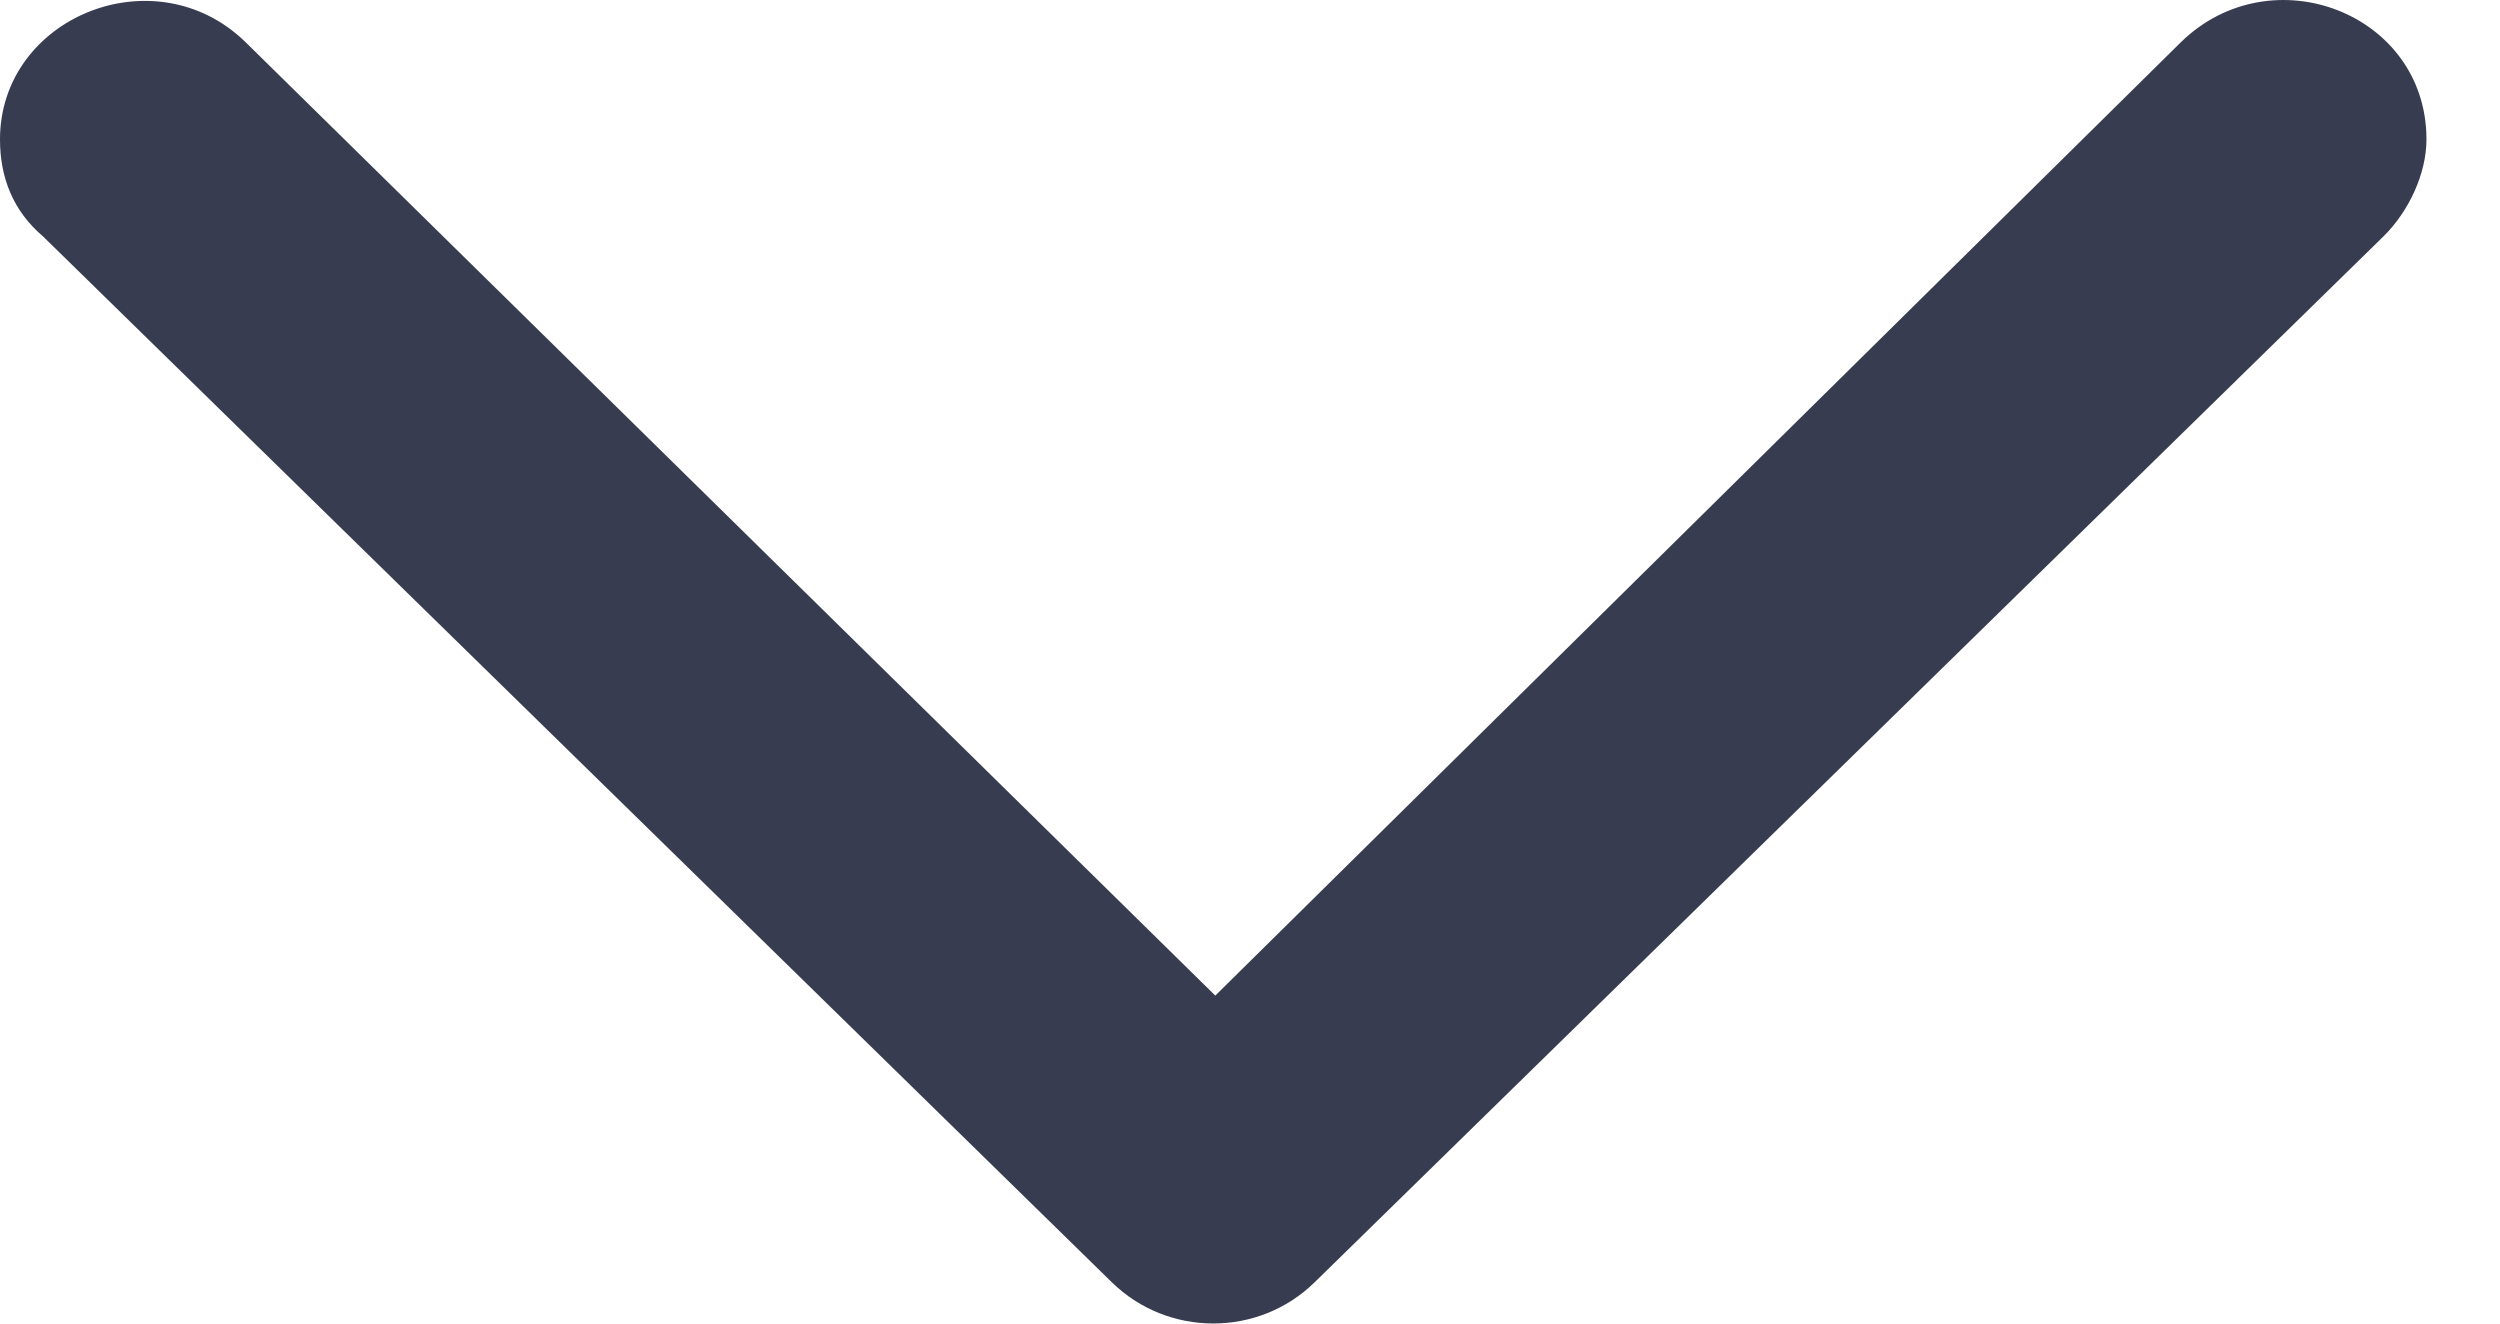
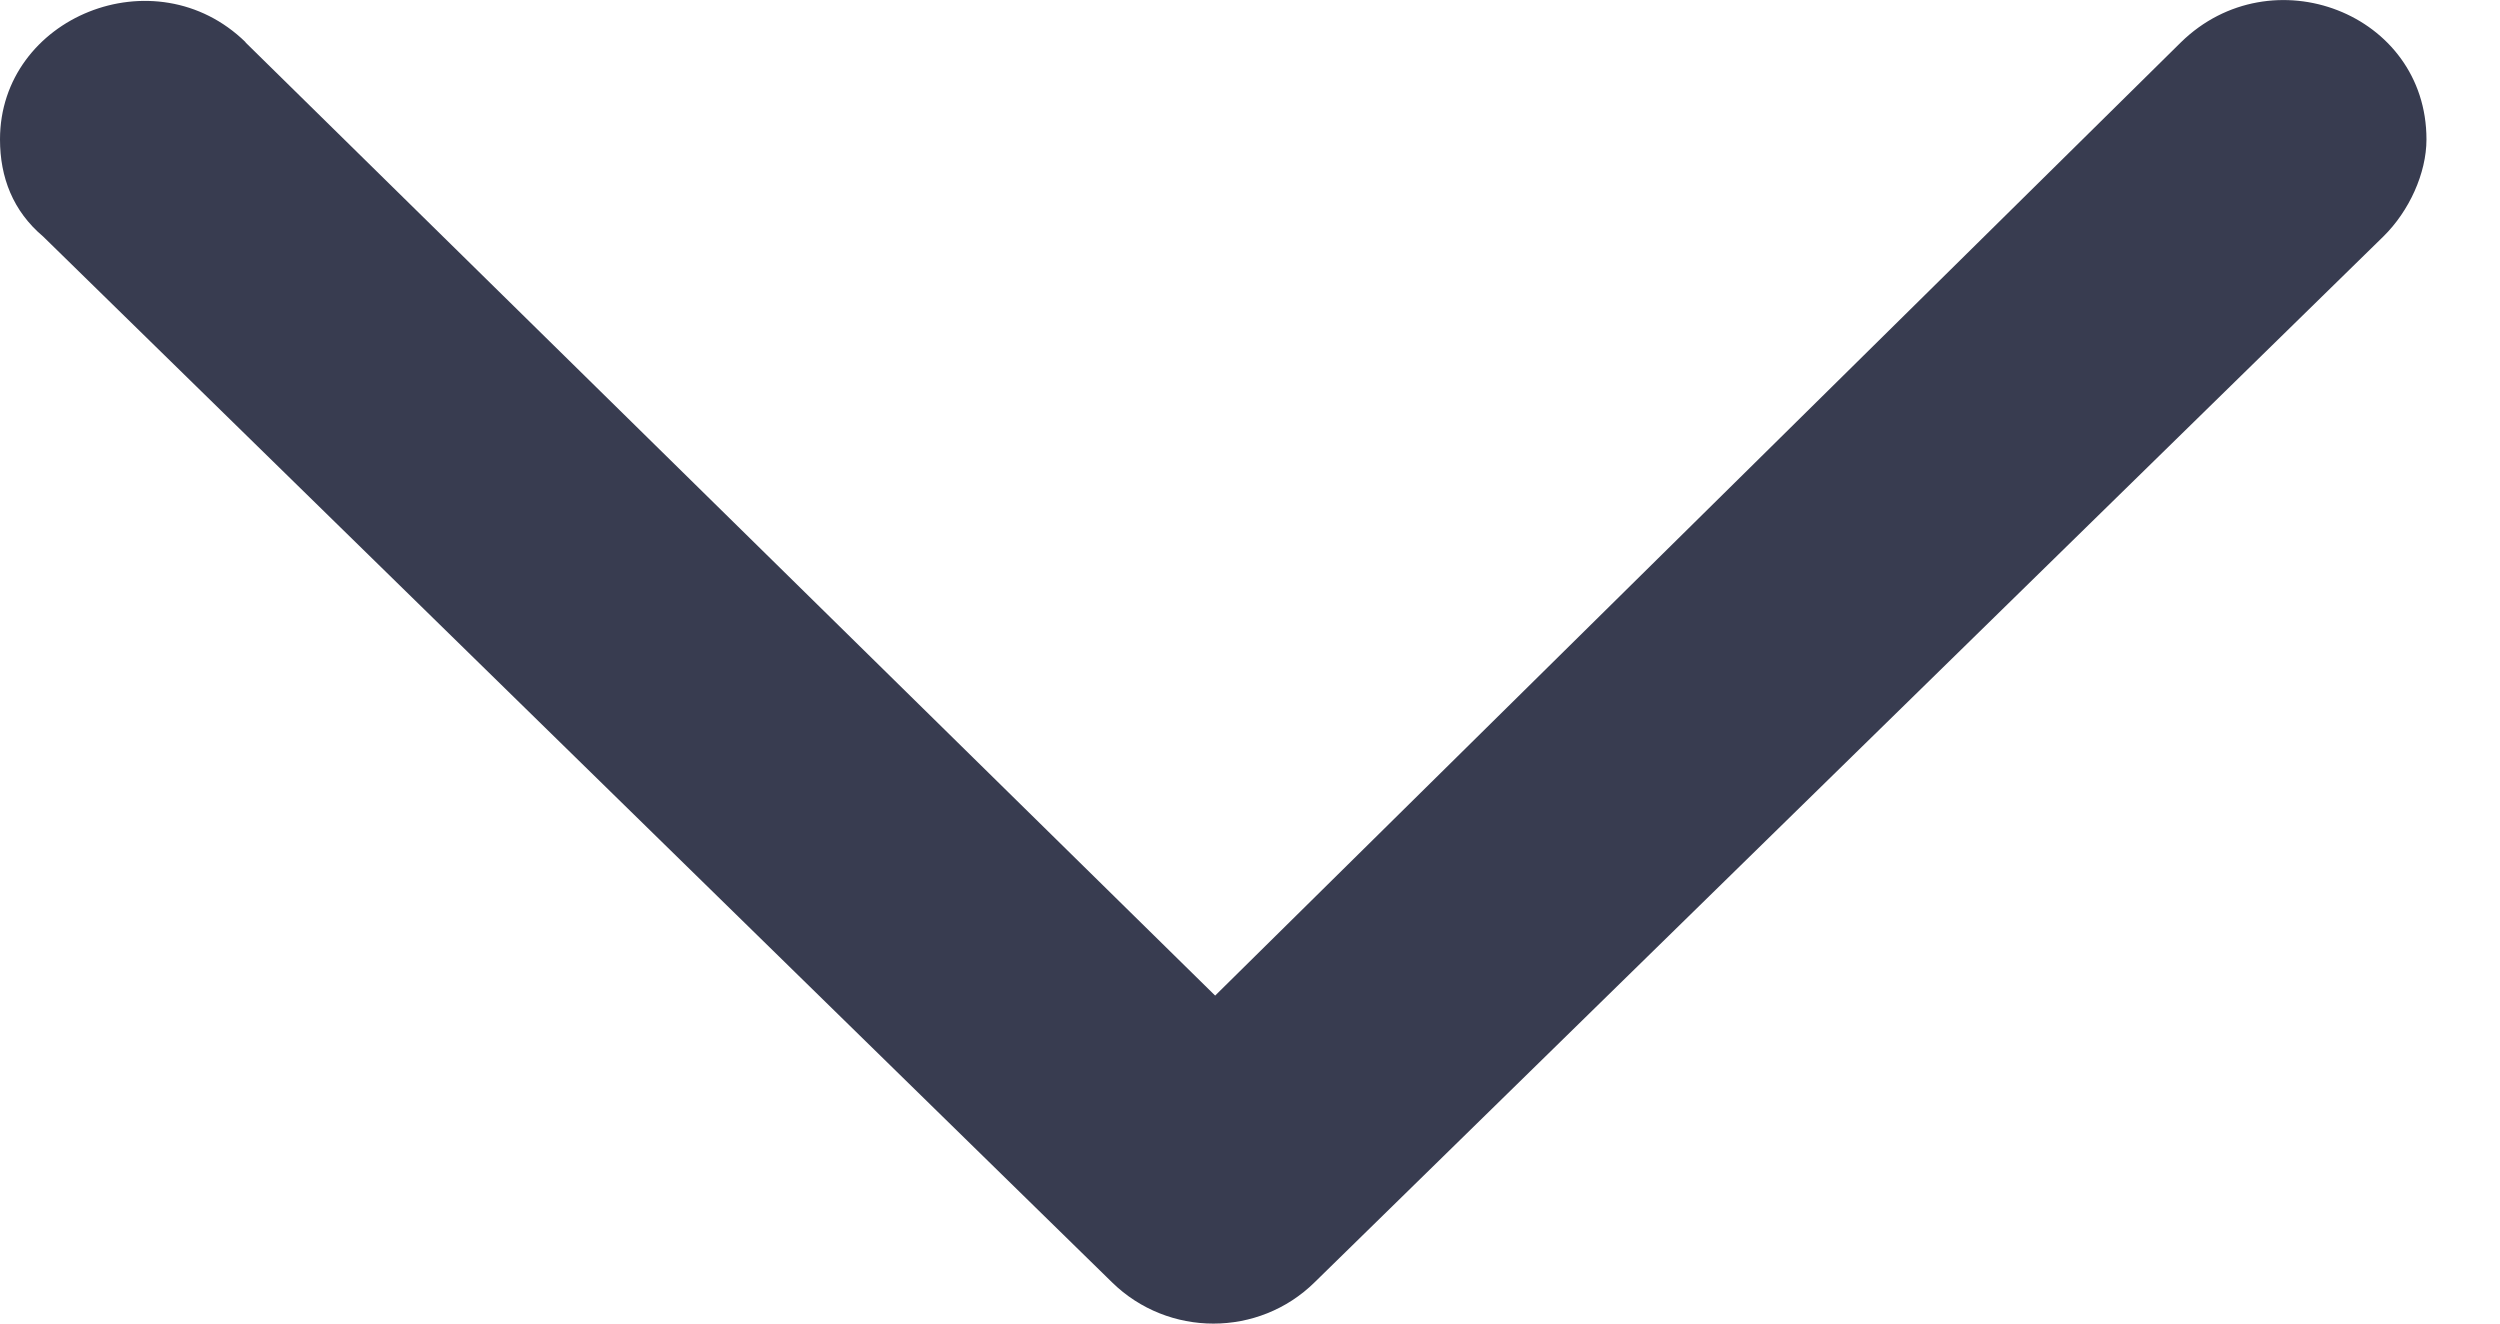
- <svg xmlns="http://www.w3.org/2000/svg" width="17px" height="9px" viewBox="0 0 17 9" version="1.1">
-   <defs />
-   <g id="Symbols" stroke="none" stroke-width="1" fill="none" fill-rule="evenodd">
-     <g id="Forms---Select" transform="translate(-415, -49)" fill="#383C50">
-       <g id="Page-1">
-         <path d="M416.67,49.287 C416.055,48.686 415,49.116 415,49.948 C415,50.206 415.088,50.434 415.293,50.608 L422.561,57.72 C422.943,58.093 423.558,58.093 423.939,57.72 L431.207,50.608 C431.382,50.436 431.5,50.178 431.5,49.948 C431.5,49.088 430.445,48.686 429.83,49.287 L423.264,55.77 L416.67,49.287 Z" />
-       </g>
-     </g>
-   </g>
+ <svg xmlns="http://www.w3.org/2000/svg" width="17" height="9">
+   <path d="M1.67.287C1.055-.314 0 .116 0 .948c0 .258.088.487.293.66l7.269 7.112c.382.374.997.374 1.377 0l7.268-7.112c.175-.172.293-.43.293-.66 0-.86-1.055-1.262-1.67-.66l-6.567 6.482-6.594-6.482z" fill="#383C50" fill-rule="evenodd" />
</svg>
